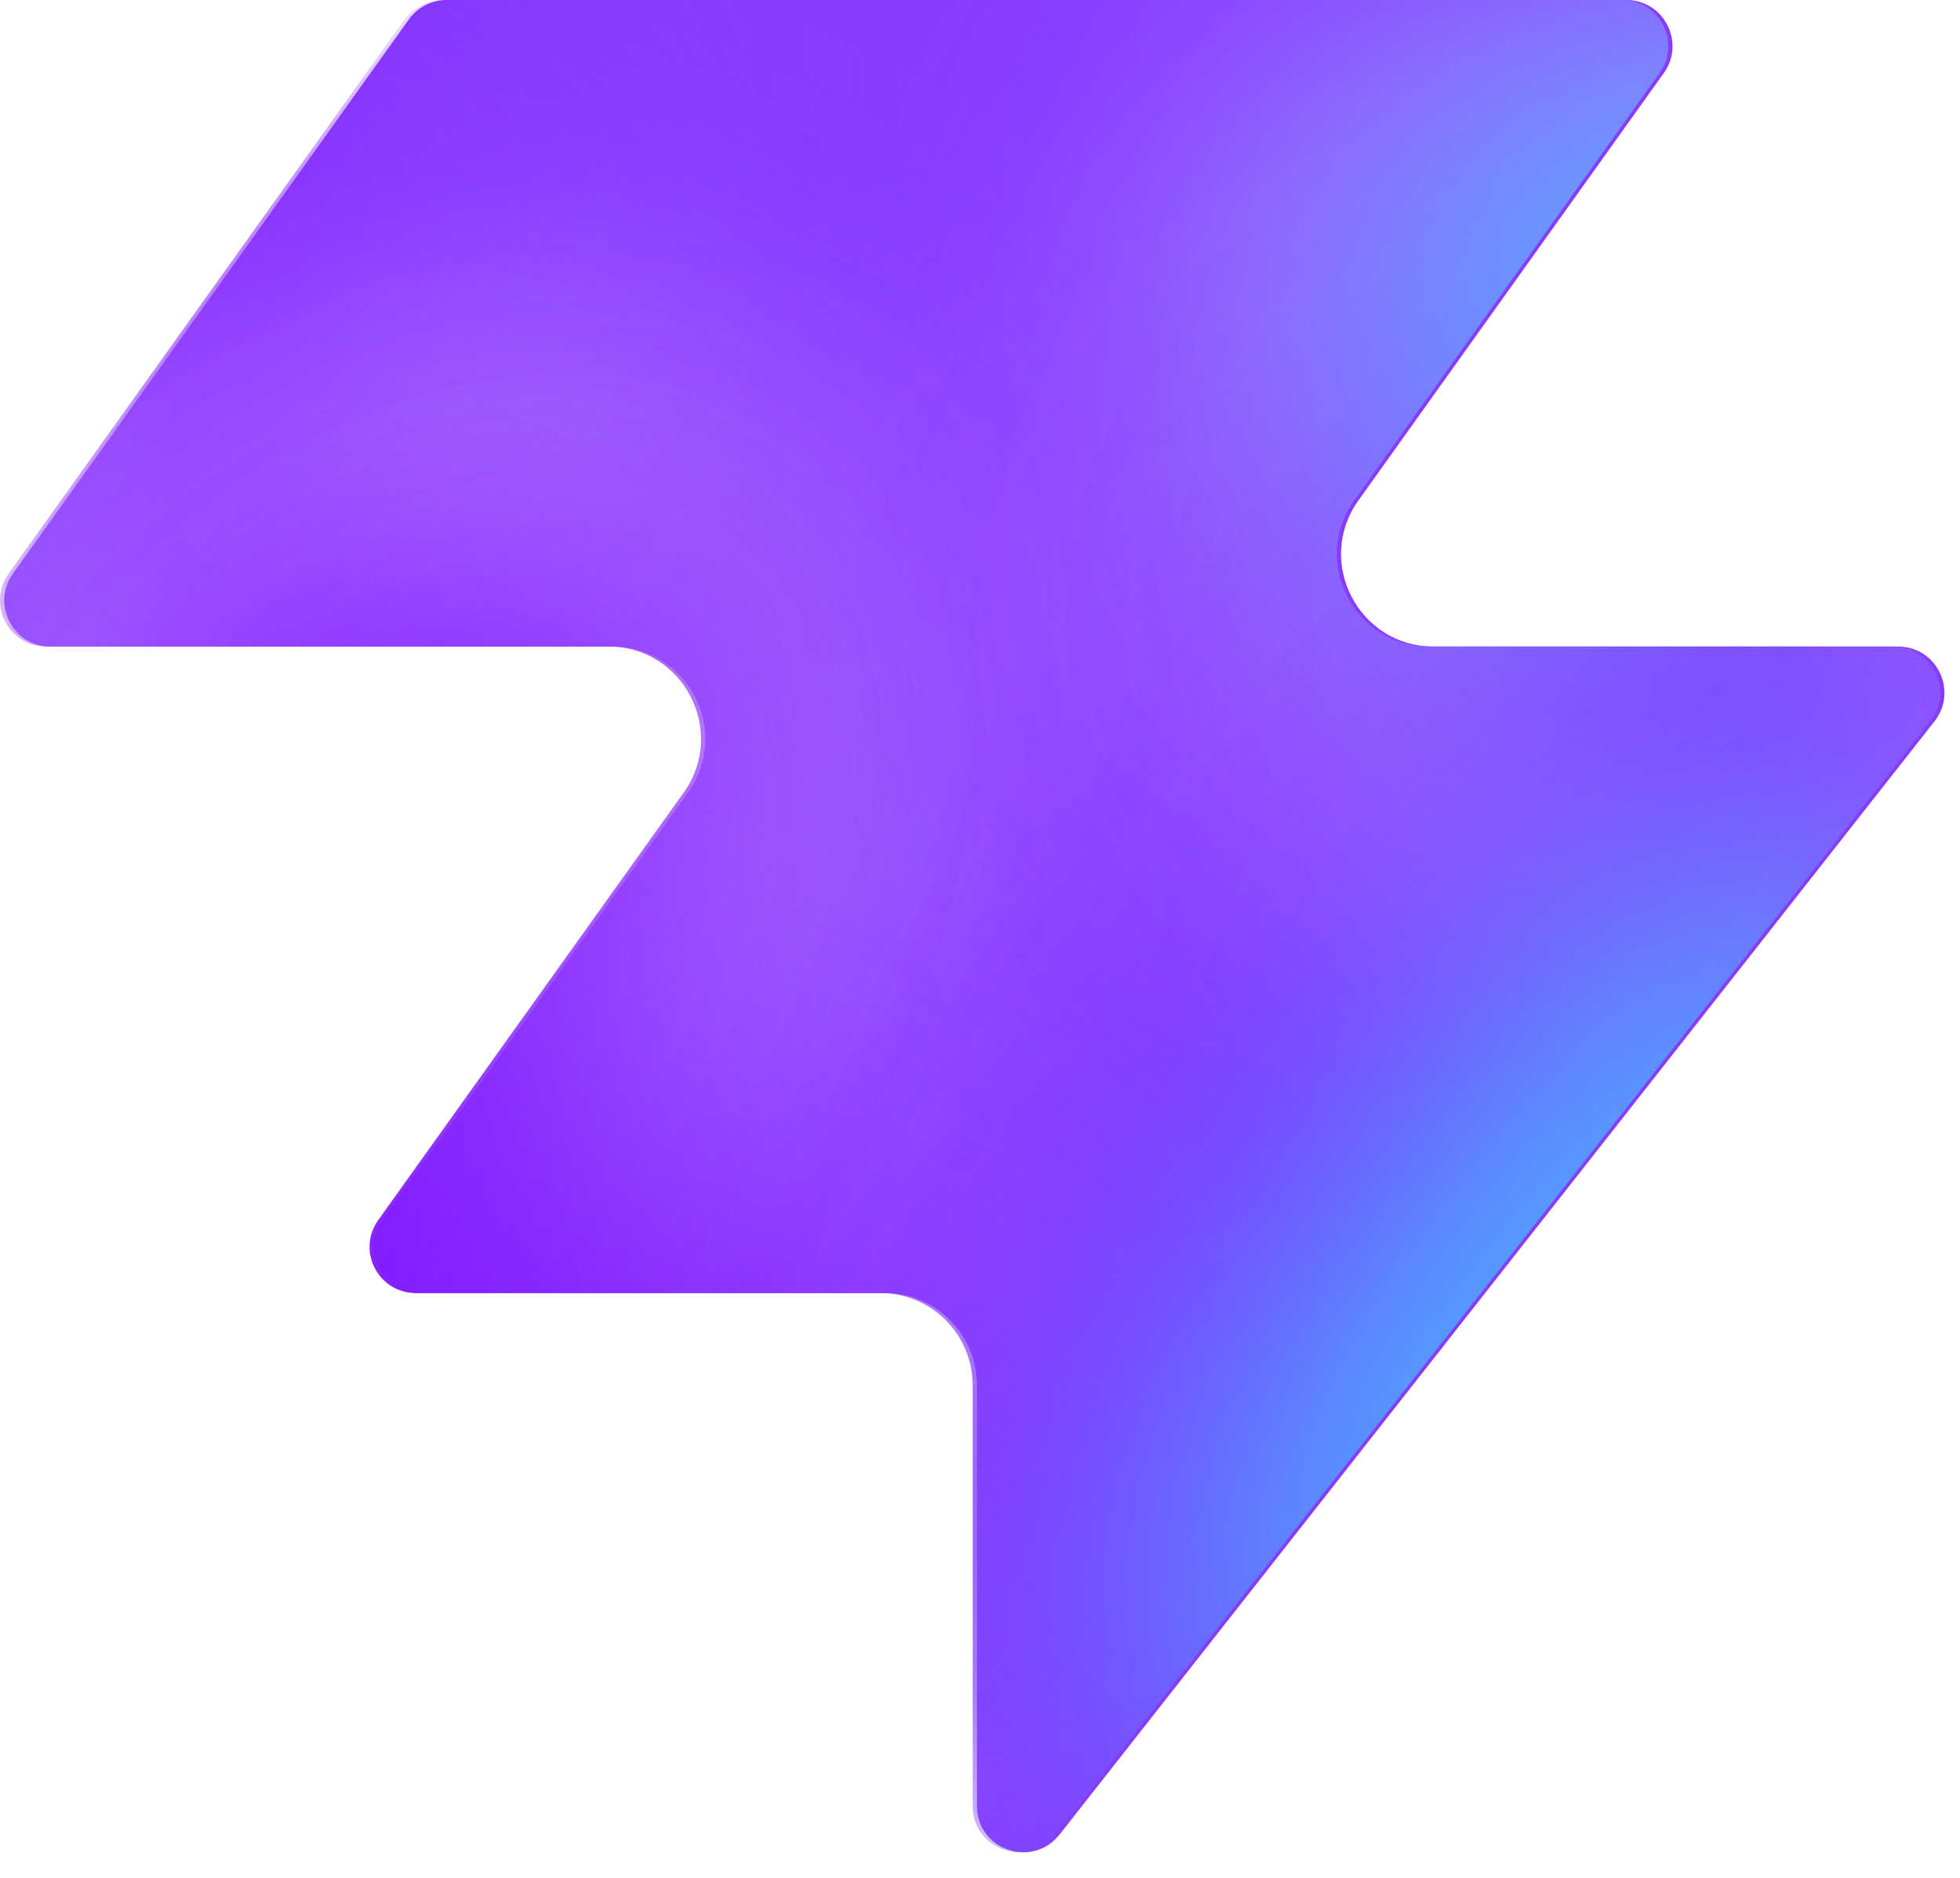
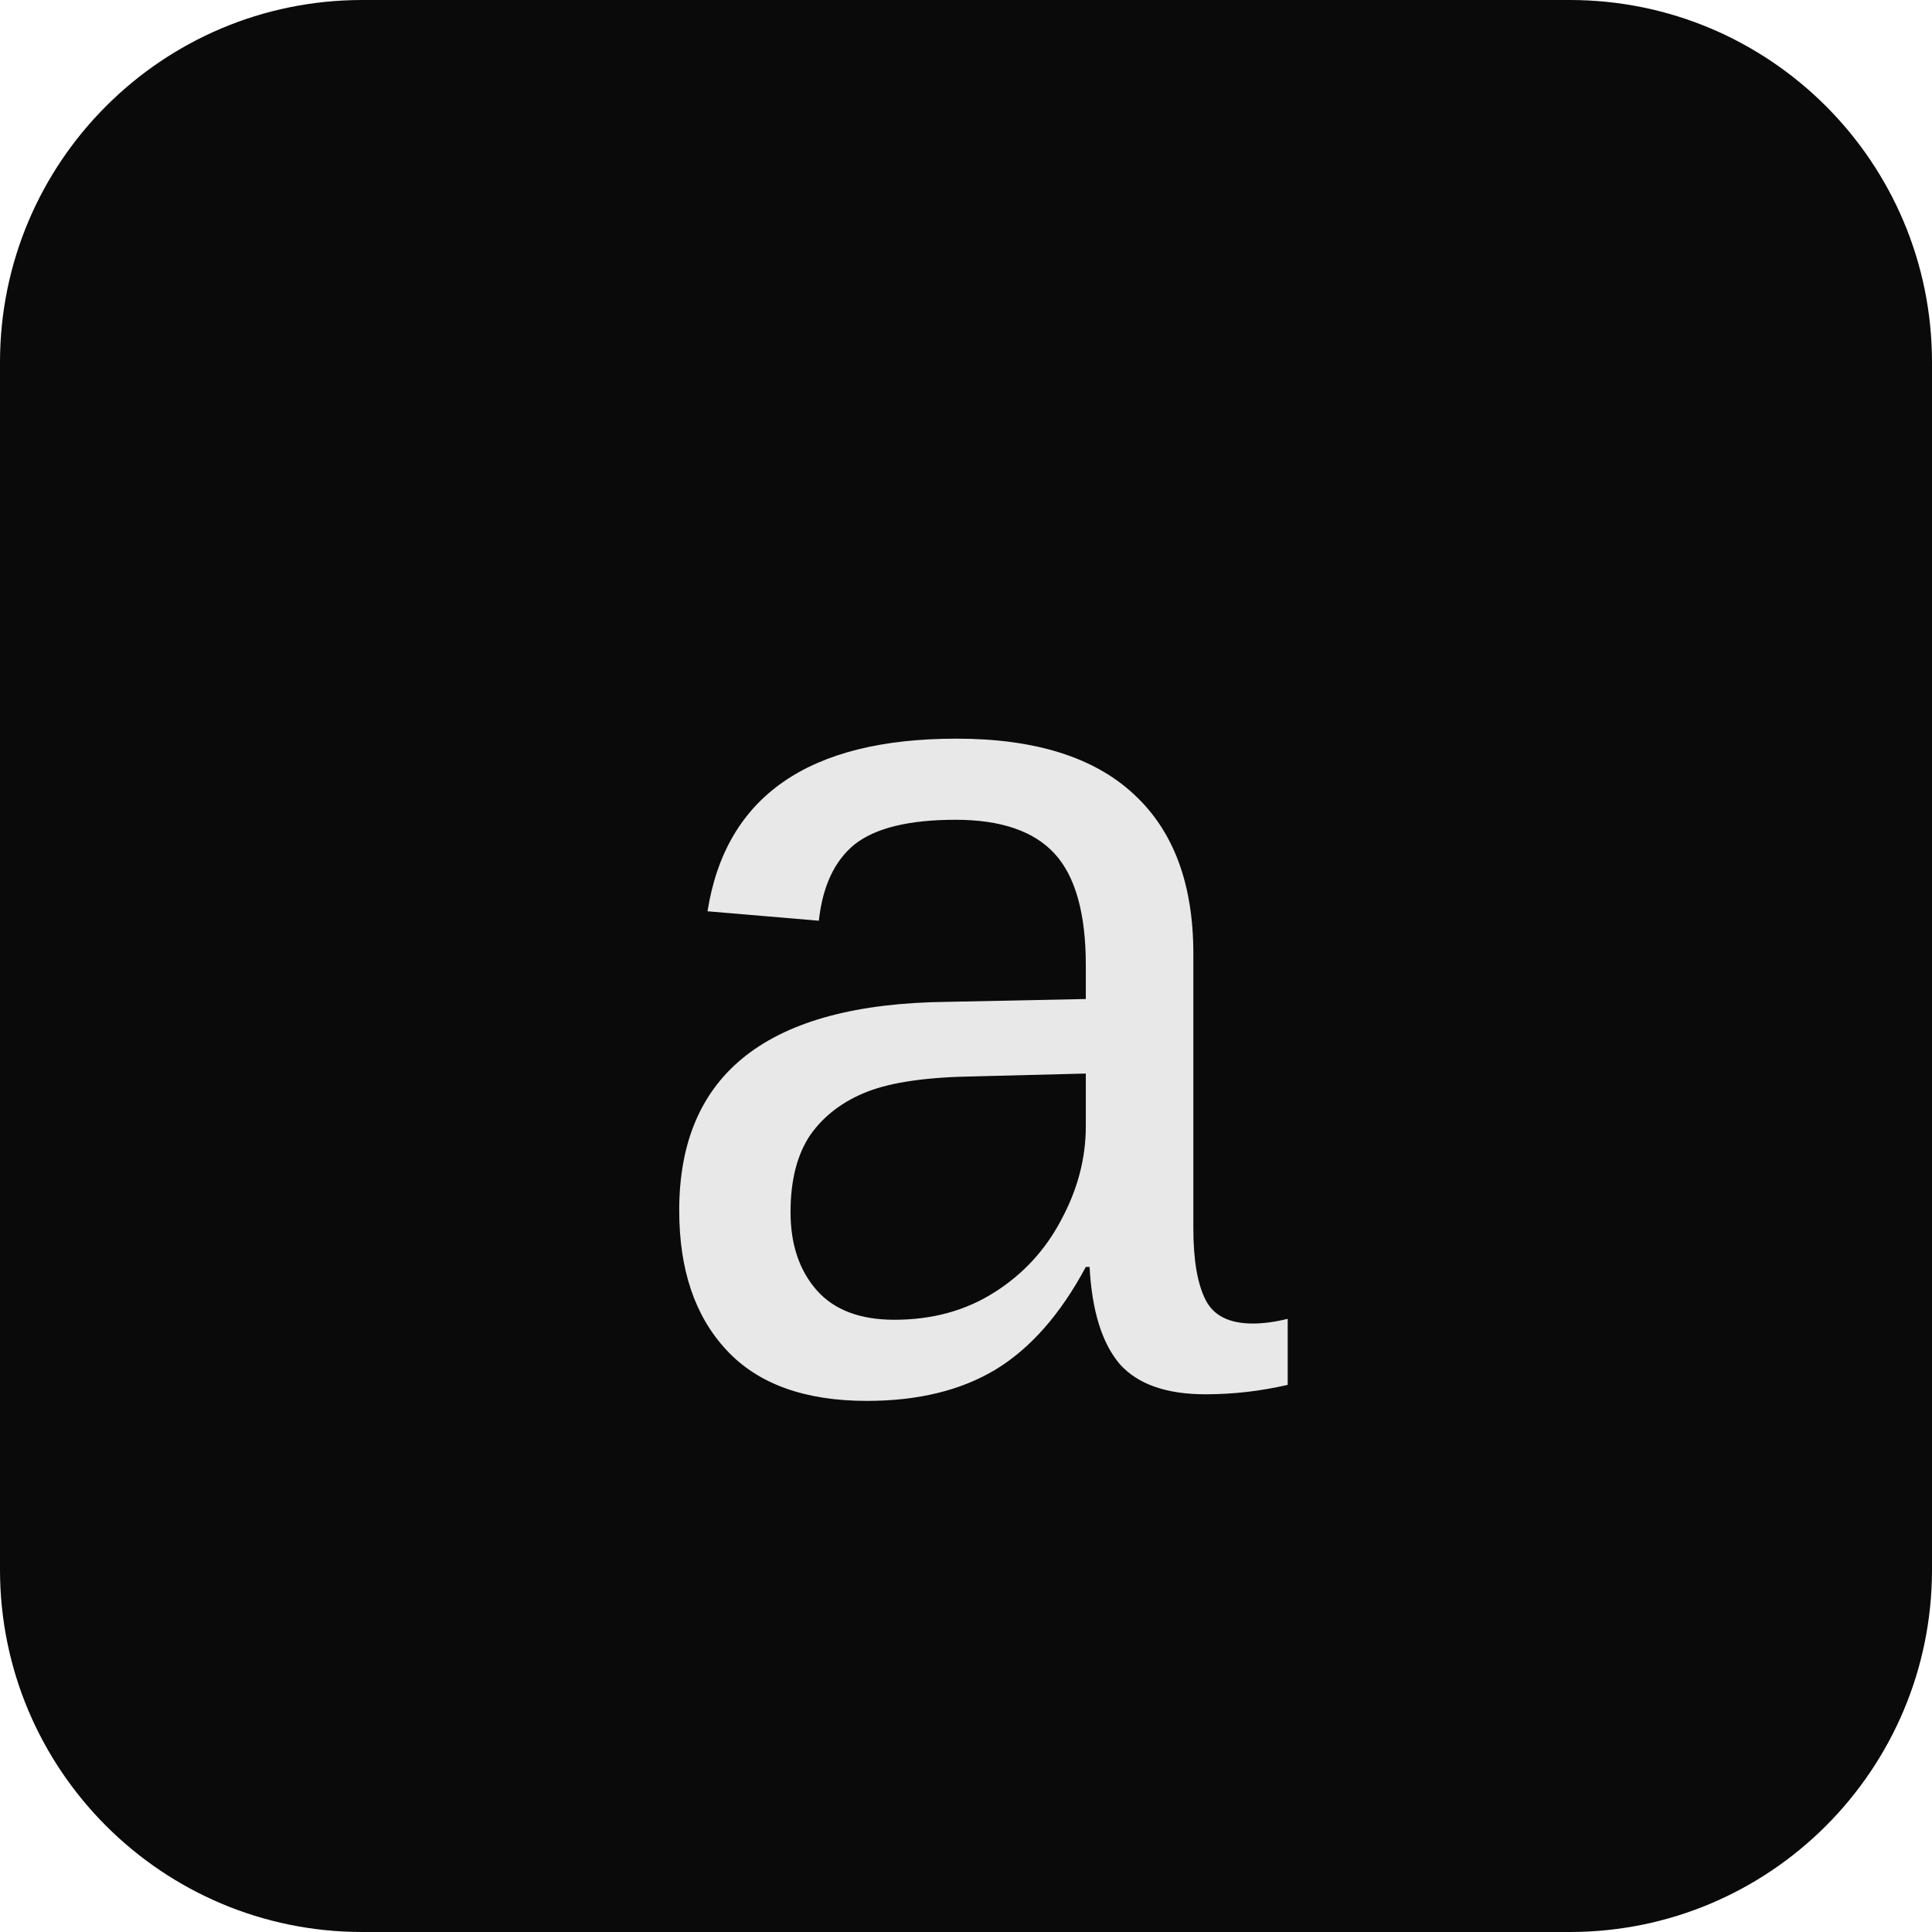
- <svg xmlns="http://www.w3.org/2000/svg" width="48" height="46" fill="none" viewBox="0 0 48 46">
-   <path fill="#863bff" d="M25.946 44.938c-.664.845-2.021.375-2.021-.698V33.937a2.26 2.26 0 0 0-2.262-2.262H10.287c-.92 0-1.456-1.04-.92-1.788l7.48-10.471c1.07-1.497 0-3.578-1.842-3.578H1.237c-.92 0-1.456-1.04-.92-1.788L10.013.474c.214-.297.556-.474.92-.474h28.894c.92 0 1.456 1.04.92 1.788l-7.48 10.471c-1.07 1.498 0 3.579 1.842 3.579h11.377c.943 0 1.473 1.088.89 1.83L25.947 44.94z" style="fill:#863bff;fill:color(display-p3 .525 .23 1);fill-opacity:1" />
-   <mask id="a" width="48" height="46" x="0" y="0" maskUnits="userSpaceOnUse" style="mask-type:alpha">
-     <path fill="#000" d="M25.842 44.938c-.664.844-2.021.375-2.021-.698V33.937a2.26 2.26 0 0 0-2.262-2.262H10.183c-.92 0-1.456-1.04-.92-1.788l7.48-10.471c1.07-1.498 0-3.579-1.842-3.579H1.133c-.92 0-1.456-1.04-.92-1.787L9.91.473c.214-.297.556-.474.92-.474h28.894c.92 0 1.456 1.04.92 1.788l-7.48 10.471c-1.07 1.498 0 3.578 1.842 3.578h11.377c.943 0 1.473 1.088.89 1.832L25.843 44.94z" style="fill:#000;fill-opacity:1" />
-   </mask>
-   <g mask="url(#a)">
-     <g filter="url(#b)">
-       <ellipse cx="5.508" cy="14.704" fill="#ede6ff" rx="5.508" ry="14.704" style="fill:#ede6ff;fill:color(display-p3 .927 .903 1);fill-opacity:1" transform="matrix(.00324 1 1 -.00324 -4.47 31.516)" />
-     </g>
-     <g filter="url(#c)">
-       <ellipse cx="10.399" cy="29.851" fill="#ede6ff" rx="10.399" ry="29.851" style="fill:#ede6ff;fill:color(display-p3 .927 .903 1);fill-opacity:1" transform="matrix(.00324 1 1 -.00324 -39.328 7.883)" />
-     </g>
-     <g filter="url(#d)">
-       <ellipse cx="5.508" cy="30.487" fill="#7e14ff" rx="5.508" ry="30.487" style="fill:#7e14ff;fill:color(display-p3 .492 .077 1);fill-opacity:1" transform="rotate(89.814 -25.913 -14.639)scale(1 -1)" />
-     </g>
-     <g filter="url(#e)">
-       <ellipse cx="5.508" cy="30.599" fill="#7e14ff" rx="5.508" ry="30.599" style="fill:#7e14ff;fill:color(display-p3 .492 .077 1);fill-opacity:1" transform="rotate(89.814 -32.644 -3.334)scale(1 -1)" />
-     </g>
-     <g filter="url(#f)">
-       <ellipse cx="5.508" cy="30.599" fill="#7e14ff" rx="5.508" ry="30.599" style="fill:#7e14ff;fill:color(display-p3 .492 .077 1);fill-opacity:1" transform="matrix(.00324 1 1 -.00324 -34.34 30.47)" />
-     </g>
-     <g filter="url(#g)">
-       <ellipse cx="14.072" cy="22.078" fill="#ede6ff" rx="14.072" ry="22.078" style="fill:#ede6ff;fill:color(display-p3 .927 .903 1);fill-opacity:1" transform="rotate(93.35 24.506 48.493)scale(-1 1)" />
-     </g>
-     <g filter="url(#h)">
-       <ellipse cx="3.47" cy="21.501" fill="#7e14ff" rx="3.47" ry="21.501" style="fill:#7e14ff;fill:color(display-p3 .492 .077 1);fill-opacity:1" transform="rotate(89.009 28.708 47.59)scale(-1 1)" />
-     </g>
-     <g filter="url(#i)">
-       <ellipse cx="3.47" cy="21.501" fill="#7e14ff" rx="3.47" ry="21.501" style="fill:#7e14ff;fill:color(display-p3 .492 .077 1);fill-opacity:1" transform="rotate(89.009 28.708 47.59)scale(-1 1)" />
-     </g>
-     <g filter="url(#j)">
-       <ellipse cx=".387" cy="8.972" fill="#7e14ff" rx="4.407" ry="29.108" style="fill:#7e14ff;fill:color(display-p3 .492 .077 1);fill-opacity:1" transform="rotate(39.51 .387 8.972)" />
-     </g>
-     <g filter="url(#k)">
-       <ellipse cx="47.523" cy="-6.092" fill="#7e14ff" rx="4.407" ry="29.108" style="fill:#7e14ff;fill:color(display-p3 .492 .077 1);fill-opacity:1" transform="rotate(37.892 47.523 -6.092)" />
-     </g>
-     <g filter="url(#l)">
-       <ellipse cx="41.412" cy="6.333" fill="#47bfff" rx="5.971" ry="9.665" style="fill:#47bfff;fill:color(display-p3 .28 .748 1);fill-opacity:1" transform="rotate(37.892 41.412 6.333)" />
-     </g>
-     <g filter="url(#m)">
-       <ellipse cx="-1.879" cy="38.332" fill="#7e14ff" rx="4.407" ry="29.108" style="fill:#7e14ff;fill:color(display-p3 .492 .077 1);fill-opacity:1" transform="rotate(37.892 -1.88 38.332)" />
-     </g>
-     <g filter="url(#n)">
-       <ellipse cx="-1.879" cy="38.332" fill="#7e14ff" rx="4.407" ry="29.108" style="fill:#7e14ff;fill:color(display-p3 .492 .077 1);fill-opacity:1" transform="rotate(37.892 -1.88 38.332)" />
-     </g>
-     <g filter="url(#o)">
-       <ellipse cx="35.651" cy="29.907" fill="#7e14ff" rx="4.407" ry="29.108" style="fill:#7e14ff;fill:color(display-p3 .492 .077 1);fill-opacity:1" transform="rotate(37.892 35.651 29.907)" />
-     </g>
-     <g filter="url(#p)">
-       <ellipse cx="38.418" cy="32.4" fill="#47bfff" rx="5.971" ry="15.297" style="fill:#47bfff;fill:color(display-p3 .28 .748 1);fill-opacity:1" transform="rotate(37.892 38.418 32.4)" />
-     </g>
-   </g>
-   <defs>
-     <filter id="b" width="60.045" height="41.654" x="-19.77" y="16.149" color-interpolation-filters="sRGB" filterUnits="userSpaceOnUse">
-       <feFlood flood-opacity="0" result="BackgroundImageFix" />
-       <feBlend in="SourceGraphic" in2="BackgroundImageFix" result="shape" />
-       <feGaussianBlur result="effect1_foregroundBlur_2002_17158" stdDeviation="7.659" />
-     </filter>
-     <filter id="c" width="90.34" height="51.437" x="-54.613" y="-7.533" color-interpolation-filters="sRGB" filterUnits="userSpaceOnUse">
-       <feFlood flood-opacity="0" result="BackgroundImageFix" />
-       <feBlend in="SourceGraphic" in2="BackgroundImageFix" result="shape" />
-       <feGaussianBlur result="effect1_foregroundBlur_2002_17158" stdDeviation="7.659" />
-     </filter>
-     <filter id="d" width="79.355" height="29.4" x="-49.64" y="2.03" color-interpolation-filters="sRGB" filterUnits="userSpaceOnUse">
-       <feFlood flood-opacity="0" result="BackgroundImageFix" />
-       <feBlend in="SourceGraphic" in2="BackgroundImageFix" result="shape" />
-       <feGaussianBlur result="effect1_foregroundBlur_2002_17158" stdDeviation="4.596" />
-     </filter>
-     <filter id="e" width="79.579" height="29.4" x="-45.045" y="20.029" color-interpolation-filters="sRGB" filterUnits="userSpaceOnUse">
-       <feFlood flood-opacity="0" result="BackgroundImageFix" />
-       <feBlend in="SourceGraphic" in2="BackgroundImageFix" result="shape" />
-       <feGaussianBlur result="effect1_foregroundBlur_2002_17158" stdDeviation="4.596" />
-     </filter>
-     <filter id="f" width="79.579" height="29.4" x="-43.513" y="21.178" color-interpolation-filters="sRGB" filterUnits="userSpaceOnUse">
-       <feFlood flood-opacity="0" result="BackgroundImageFix" />
-       <feBlend in="SourceGraphic" in2="BackgroundImageFix" result="shape" />
-       <feGaussianBlur result="effect1_foregroundBlur_2002_17158" stdDeviation="4.596" />
-     </filter>
-     <filter id="g" width="74.749" height="58.852" x="15.756" y="-17.901" color-interpolation-filters="sRGB" filterUnits="userSpaceOnUse">
-       <feFlood flood-opacity="0" result="BackgroundImageFix" />
-       <feBlend in="SourceGraphic" in2="BackgroundImageFix" result="shape" />
-       <feGaussianBlur result="effect1_foregroundBlur_2002_17158" stdDeviation="7.659" />
-     </filter>
-     <filter id="h" width="61.377" height="25.362" x="23.548" y="2.284" color-interpolation-filters="sRGB" filterUnits="userSpaceOnUse">
-       <feFlood flood-opacity="0" result="BackgroundImageFix" />
-       <feBlend in="SourceGraphic" in2="BackgroundImageFix" result="shape" />
-       <feGaussianBlur result="effect1_foregroundBlur_2002_17158" stdDeviation="4.596" />
-     </filter>
-     <filter id="i" width="61.377" height="25.362" x="23.548" y="2.284" color-interpolation-filters="sRGB" filterUnits="userSpaceOnUse">
-       <feFlood flood-opacity="0" result="BackgroundImageFix" />
-       <feBlend in="SourceGraphic" in2="BackgroundImageFix" result="shape" />
-       <feGaussianBlur result="effect1_foregroundBlur_2002_17158" stdDeviation="4.596" />
-     </filter>
-     <filter id="j" width="56.045" height="63.649" x="-27.636" y="-22.853" color-interpolation-filters="sRGB" filterUnits="userSpaceOnUse">
-       <feFlood flood-opacity="0" result="BackgroundImageFix" />
-       <feBlend in="SourceGraphic" in2="BackgroundImageFix" result="shape" />
-       <feGaussianBlur result="effect1_foregroundBlur_2002_17158" stdDeviation="4.596" />
-     </filter>
-     <filter id="k" width="54.814" height="64.646" x="20.116" y="-38.415" color-interpolation-filters="sRGB" filterUnits="userSpaceOnUse">
-       <feFlood flood-opacity="0" result="BackgroundImageFix" />
-       <feBlend in="SourceGraphic" in2="BackgroundImageFix" result="shape" />
-       <feGaussianBlur result="effect1_foregroundBlur_2002_17158" stdDeviation="4.596" />
-     </filter>
-     <filter id="l" width="33.541" height="35.313" x="24.641" y="-11.323" color-interpolation-filters="sRGB" filterUnits="userSpaceOnUse">
-       <feFlood flood-opacity="0" result="BackgroundImageFix" />
-       <feBlend in="SourceGraphic" in2="BackgroundImageFix" result="shape" />
-       <feGaussianBlur result="effect1_foregroundBlur_2002_17158" stdDeviation="4.596" />
-     </filter>
-     <filter id="m" width="54.814" height="64.646" x="-29.286" y="6.009" color-interpolation-filters="sRGB" filterUnits="userSpaceOnUse">
-       <feFlood flood-opacity="0" result="BackgroundImageFix" />
-       <feBlend in="SourceGraphic" in2="BackgroundImageFix" result="shape" />
-       <feGaussianBlur result="effect1_foregroundBlur_2002_17158" stdDeviation="4.596" />
-     </filter>
-     <filter id="n" width="54.814" height="64.646" x="-29.286" y="6.009" color-interpolation-filters="sRGB" filterUnits="userSpaceOnUse">
-       <feFlood flood-opacity="0" result="BackgroundImageFix" />
-       <feBlend in="SourceGraphic" in2="BackgroundImageFix" result="shape" />
-       <feGaussianBlur result="effect1_foregroundBlur_2002_17158" stdDeviation="4.596" />
-     </filter>
-     <filter id="o" width="54.814" height="64.646" x="8.244" y="-2.416" color-interpolation-filters="sRGB" filterUnits="userSpaceOnUse">
-       <feFlood flood-opacity="0" result="BackgroundImageFix" />
-       <feBlend in="SourceGraphic" in2="BackgroundImageFix" result="shape" />
-       <feGaussianBlur result="effect1_foregroundBlur_2002_17158" stdDeviation="4.596" />
-     </filter>
-     <filter id="p" width="39.409" height="43.623" x="18.713" y="10.588" color-interpolation-filters="sRGB" filterUnits="userSpaceOnUse">
-       <feFlood flood-opacity="0" result="BackgroundImageFix" />
-       <feBlend in="SourceGraphic" in2="BackgroundImageFix" result="shape" />
-       <feGaussianBlur result="effect1_foregroundBlur_2002_17158" stdDeviation="4.596" />
-     </filter>
-   </defs>
+ <svg xmlns="http://www.w3.org/2000/svg" viewBox="0 0 32 32">
+   <rect width="32" height="32" rx="6" fill="#0a0a0a" />
+   <text x="16" y="23" font-family="'Courier New', monospace" font-size="20" font-weight="300" fill="#e8e8e8" text-anchor="middle" letter-spacing="0">a</text>
</svg>
